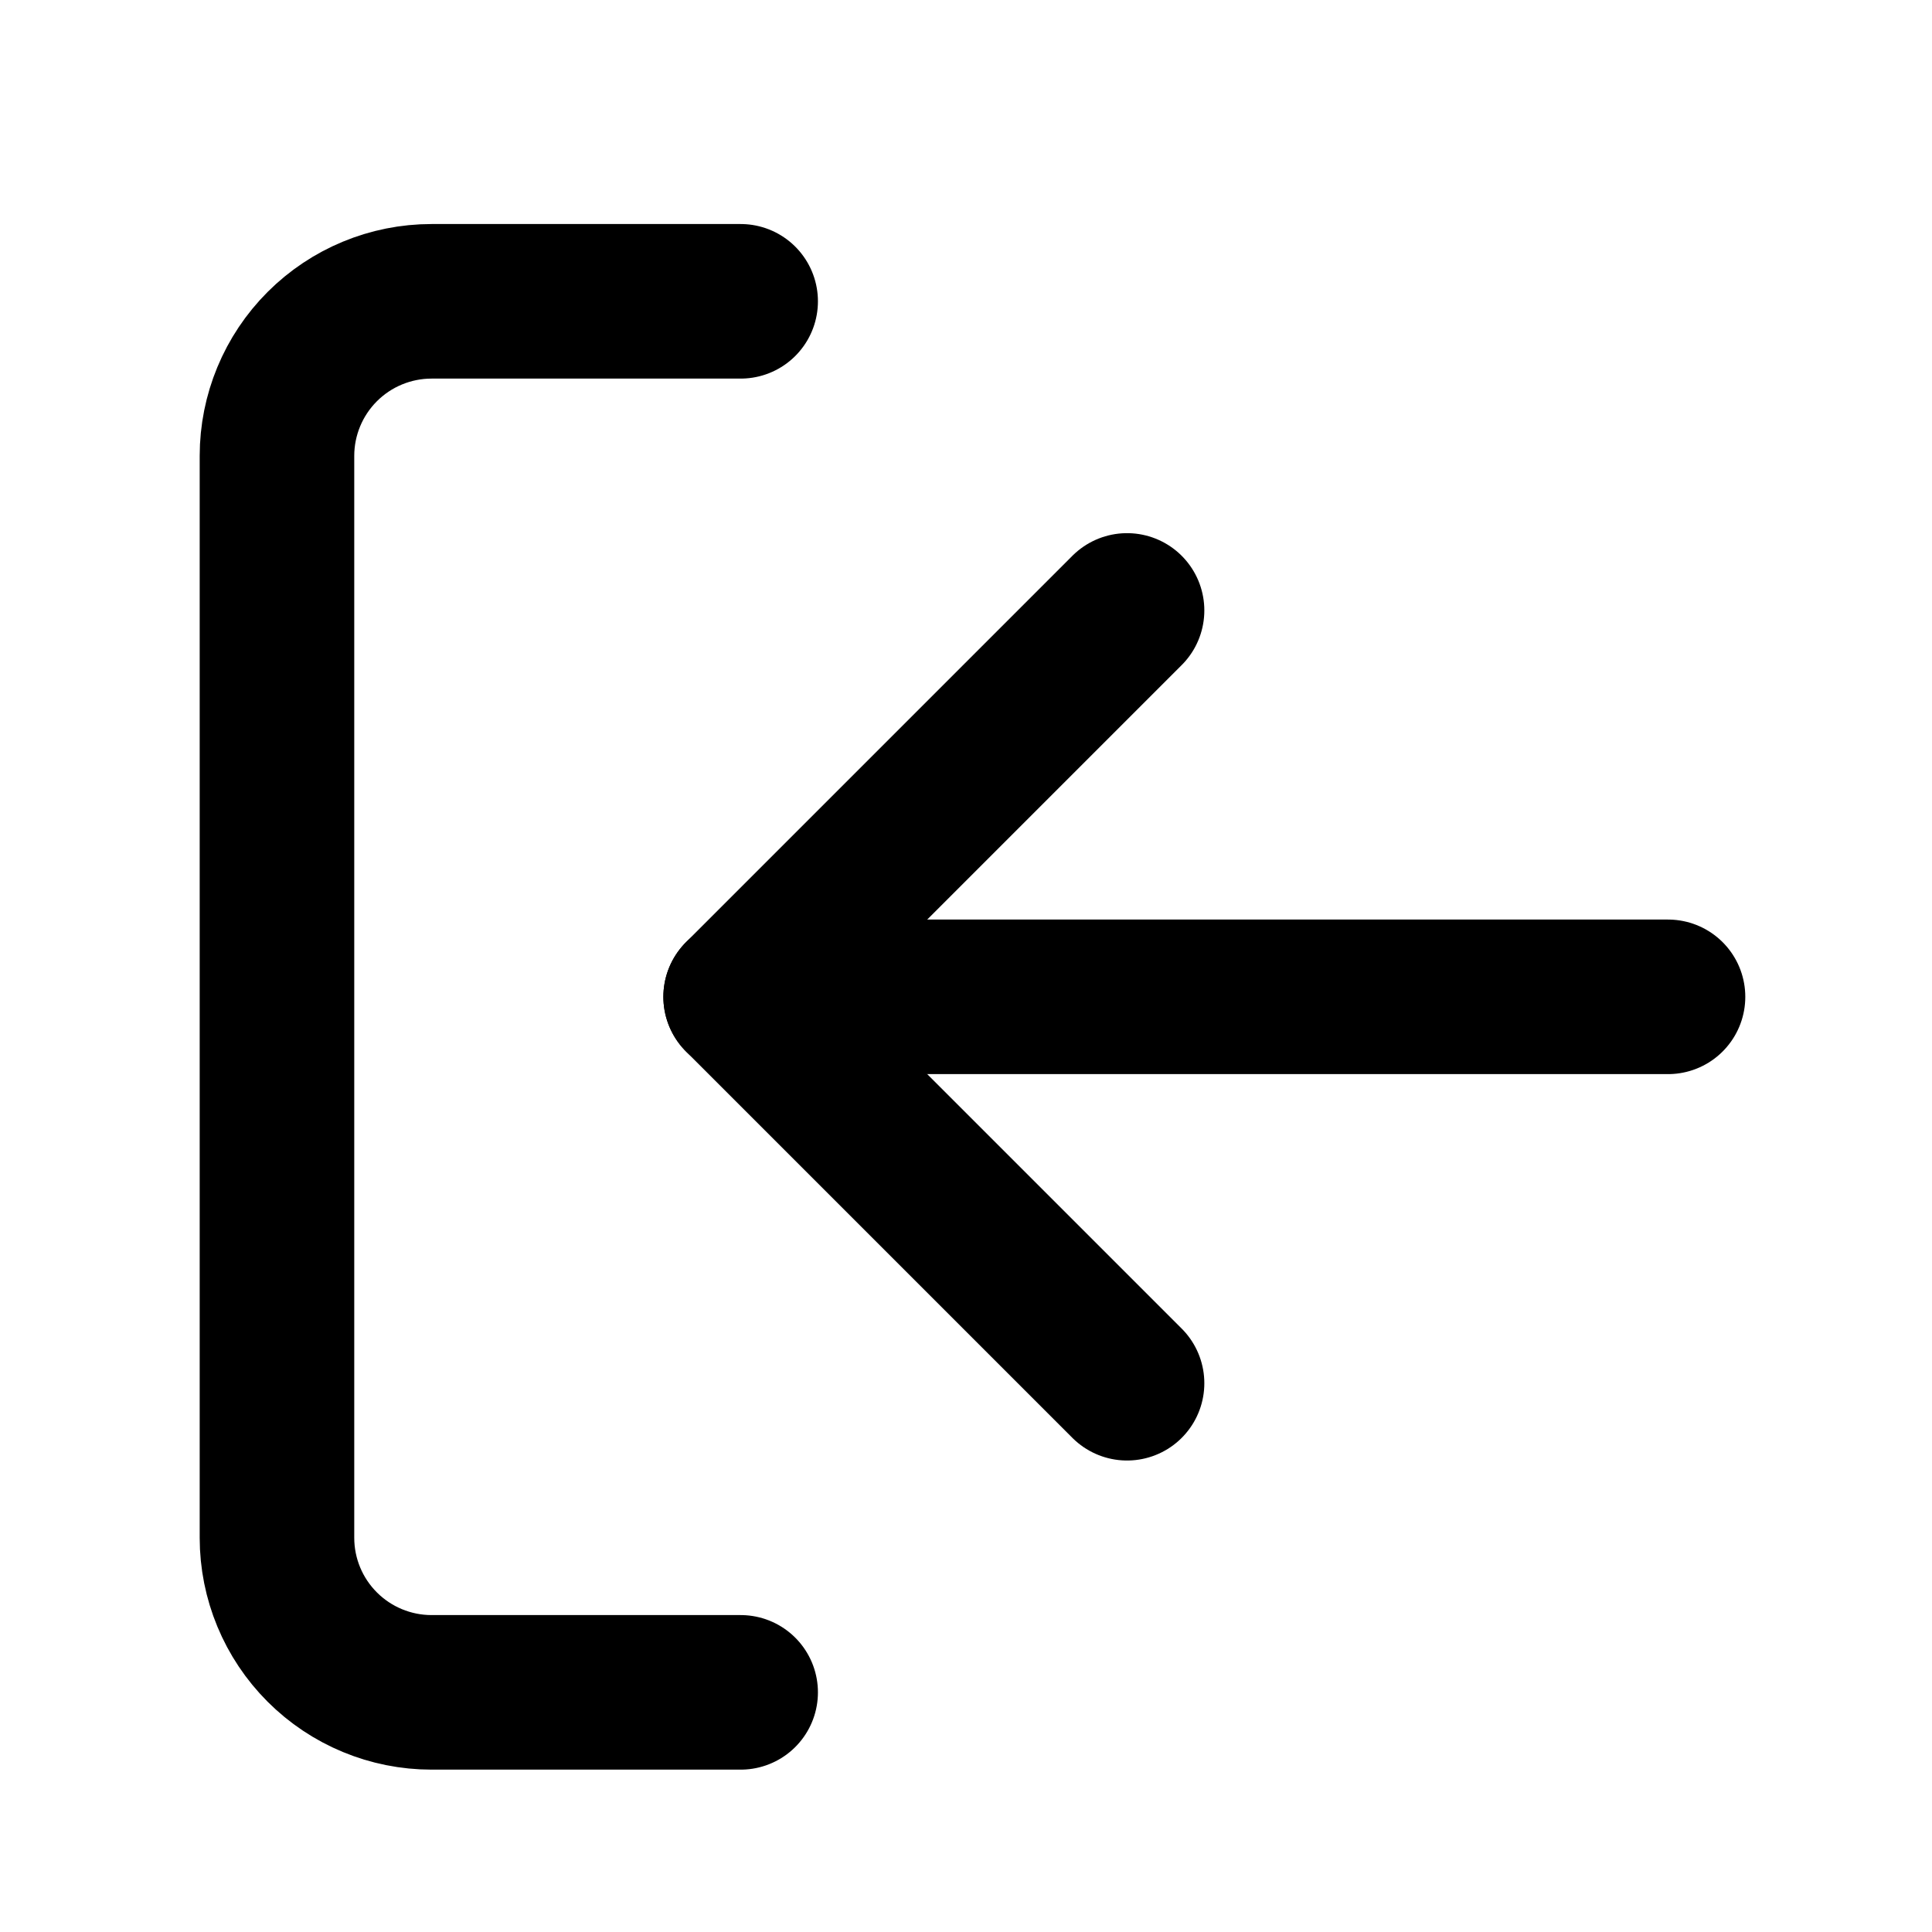
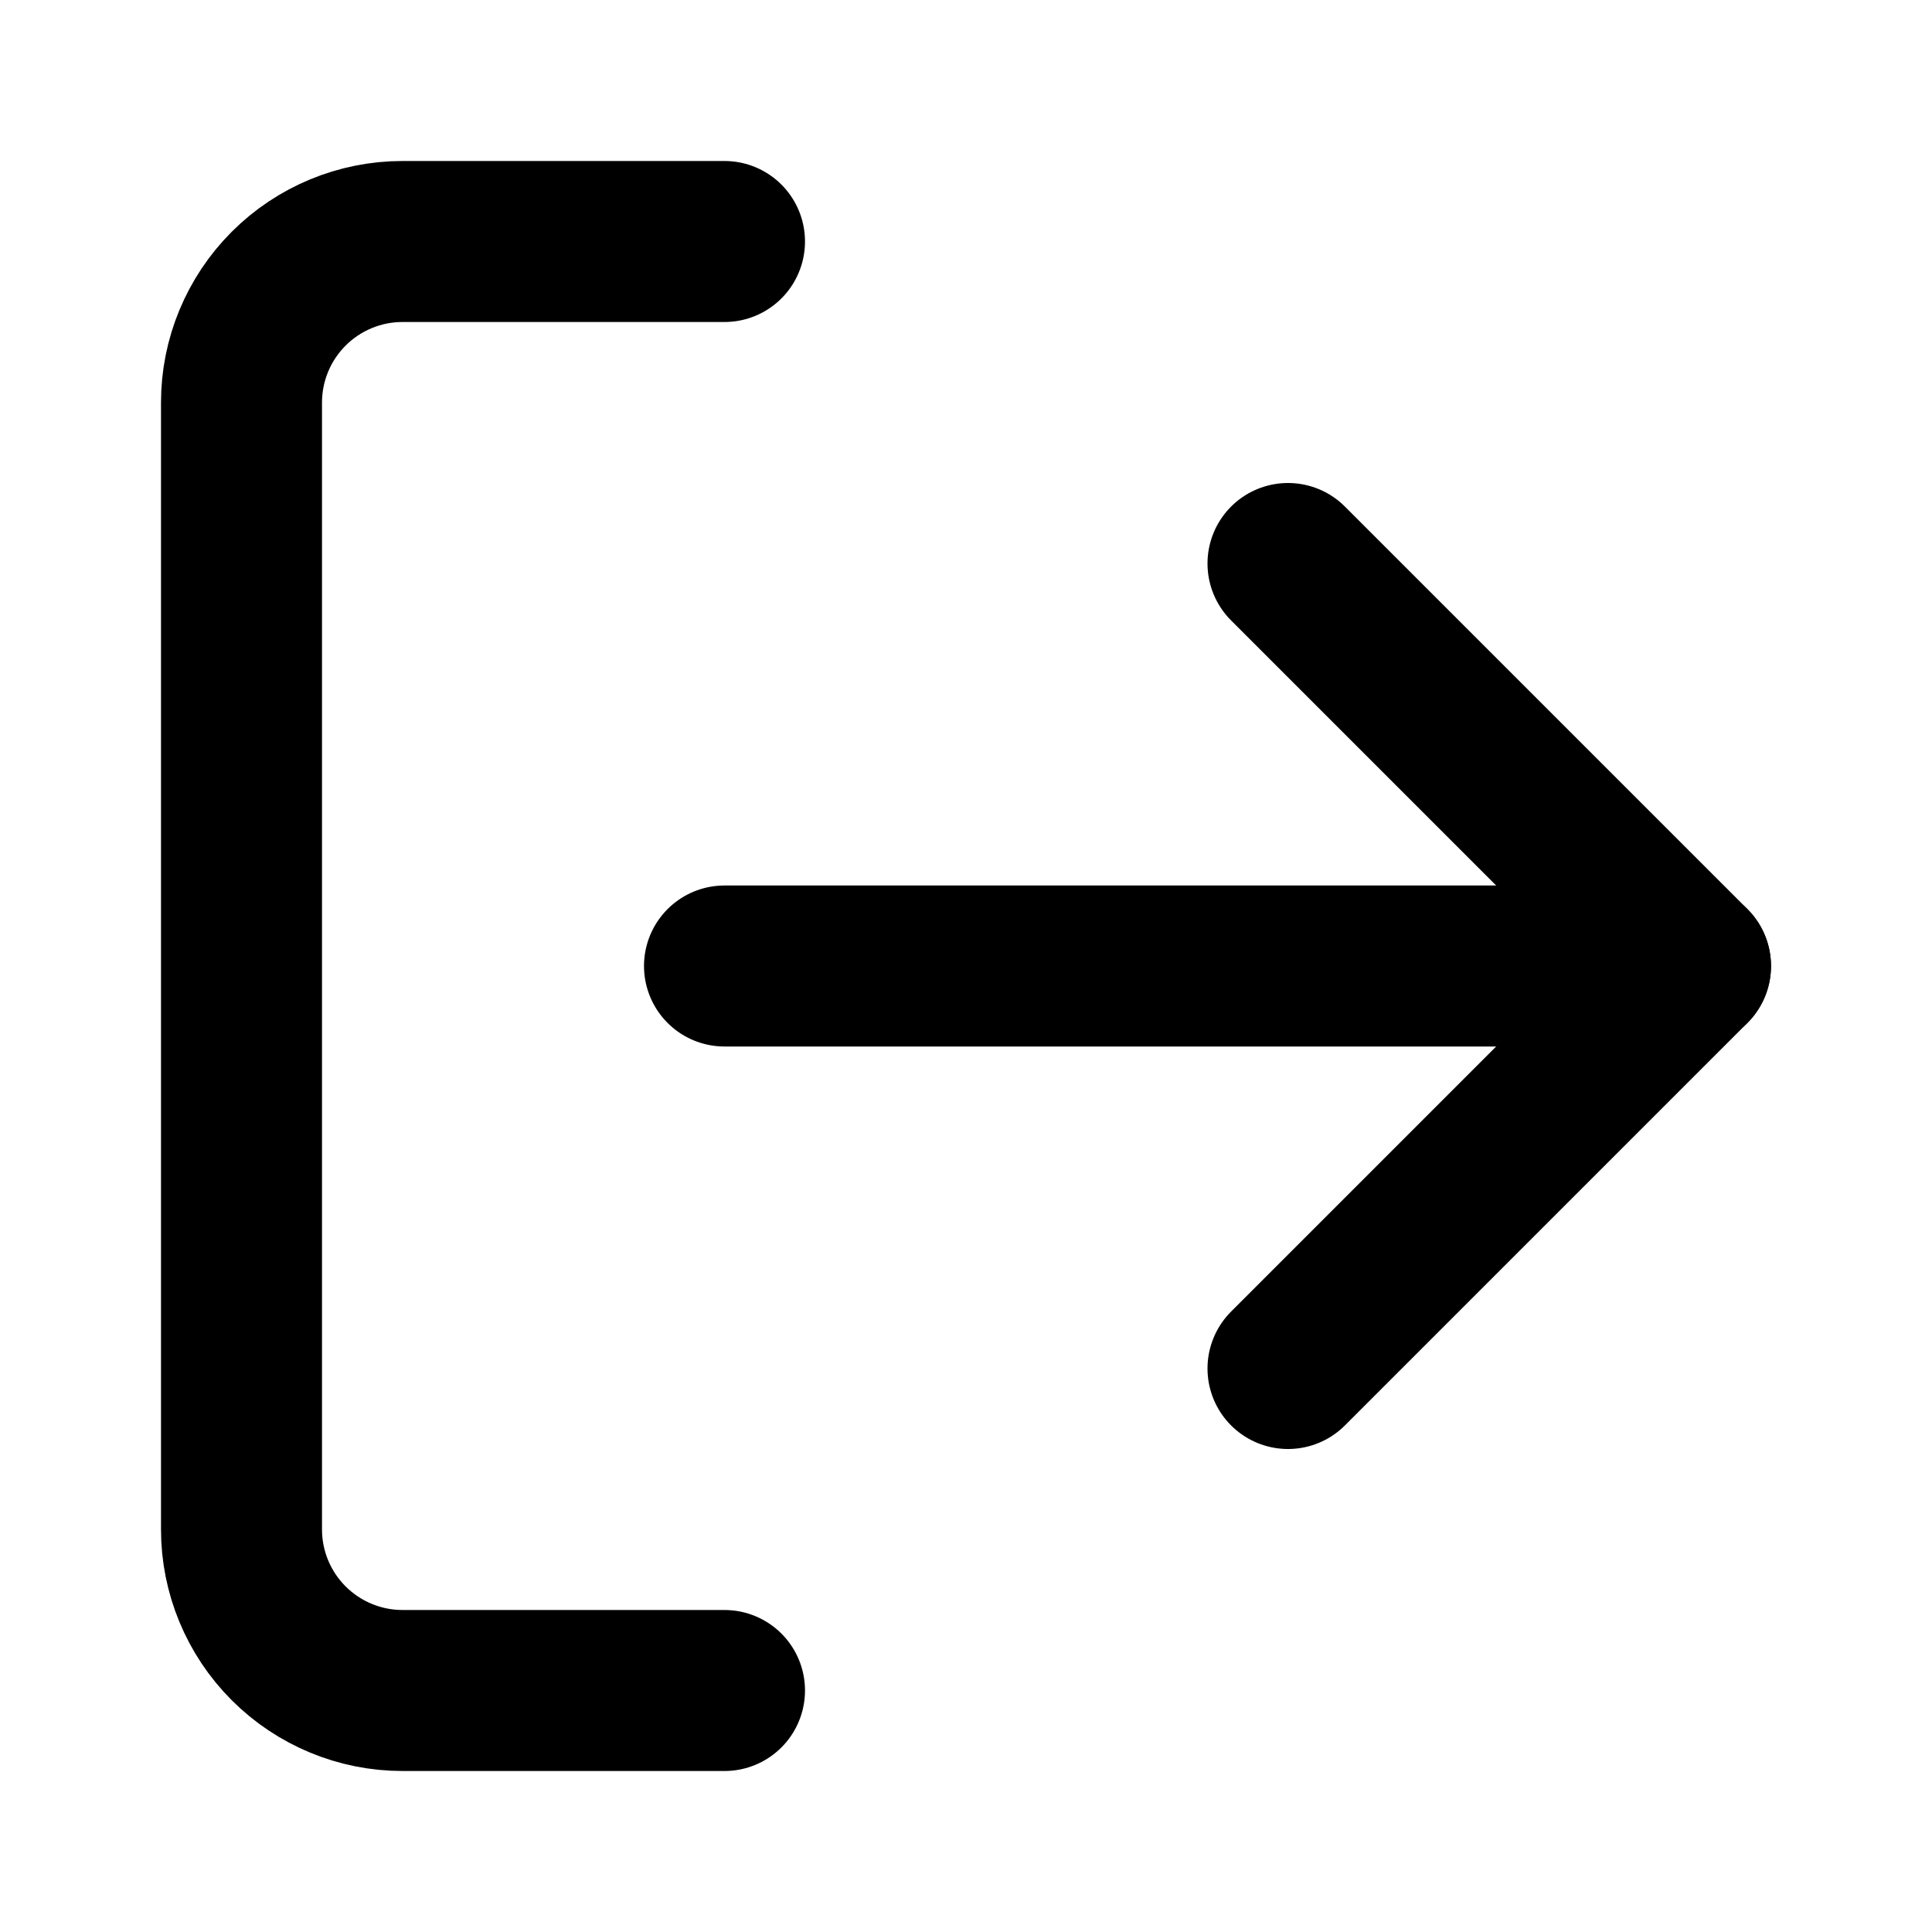
- <svg xmlns="http://www.w3.org/2000/svg" width="50" height="50" viewBox="0 0 25 25" fill="none">
-   <path d="M9.584 21.899H5.584C5.054 21.899 4.545 21.688 4.17 21.313C3.795 20.938 3.584 20.43 3.584 19.899V5.899C3.584 5.369 3.795 4.86 4.17 4.485C4.545 4.11 5.054 3.899 5.584 3.899H9.584" stroke="black" stroke-width="2" stroke-linecap="round" stroke-linejoin="round" />
-   <path d="M14.584 17.899L9.584 12.899L14.584 7.899" stroke="black" stroke-width="2" stroke-linecap="round" stroke-linejoin="round" />
-   <path d="M9.584 12.899H21.584" stroke="black" stroke-width="2" stroke-linecap="round" stroke-linejoin="round" />
+ <svg xmlns="http://www.w3.org/2000/svg" width="24" height="24" viewBox="0 0 24 24" fill="none">
+   <path d="M9 21H5C4.47 21 3.961 20.789 3.586 20.414C3.211 20.039 3 19.53 3 19V5C3 4.47 3.211 3.961 3.586 3.586C3.961 3.211 4.47 3 5 3H9" stroke="black" stroke-width="2" stroke-linecap="round" stroke-linejoin="round" />
+   <path d="M16 17L21 12L16 7" stroke="black" stroke-width="2" stroke-linecap="round" stroke-linejoin="round" />
+   <path d="M21 12H9" stroke="black" stroke-width="2" stroke-linecap="round" stroke-linejoin="round" />
</svg>
